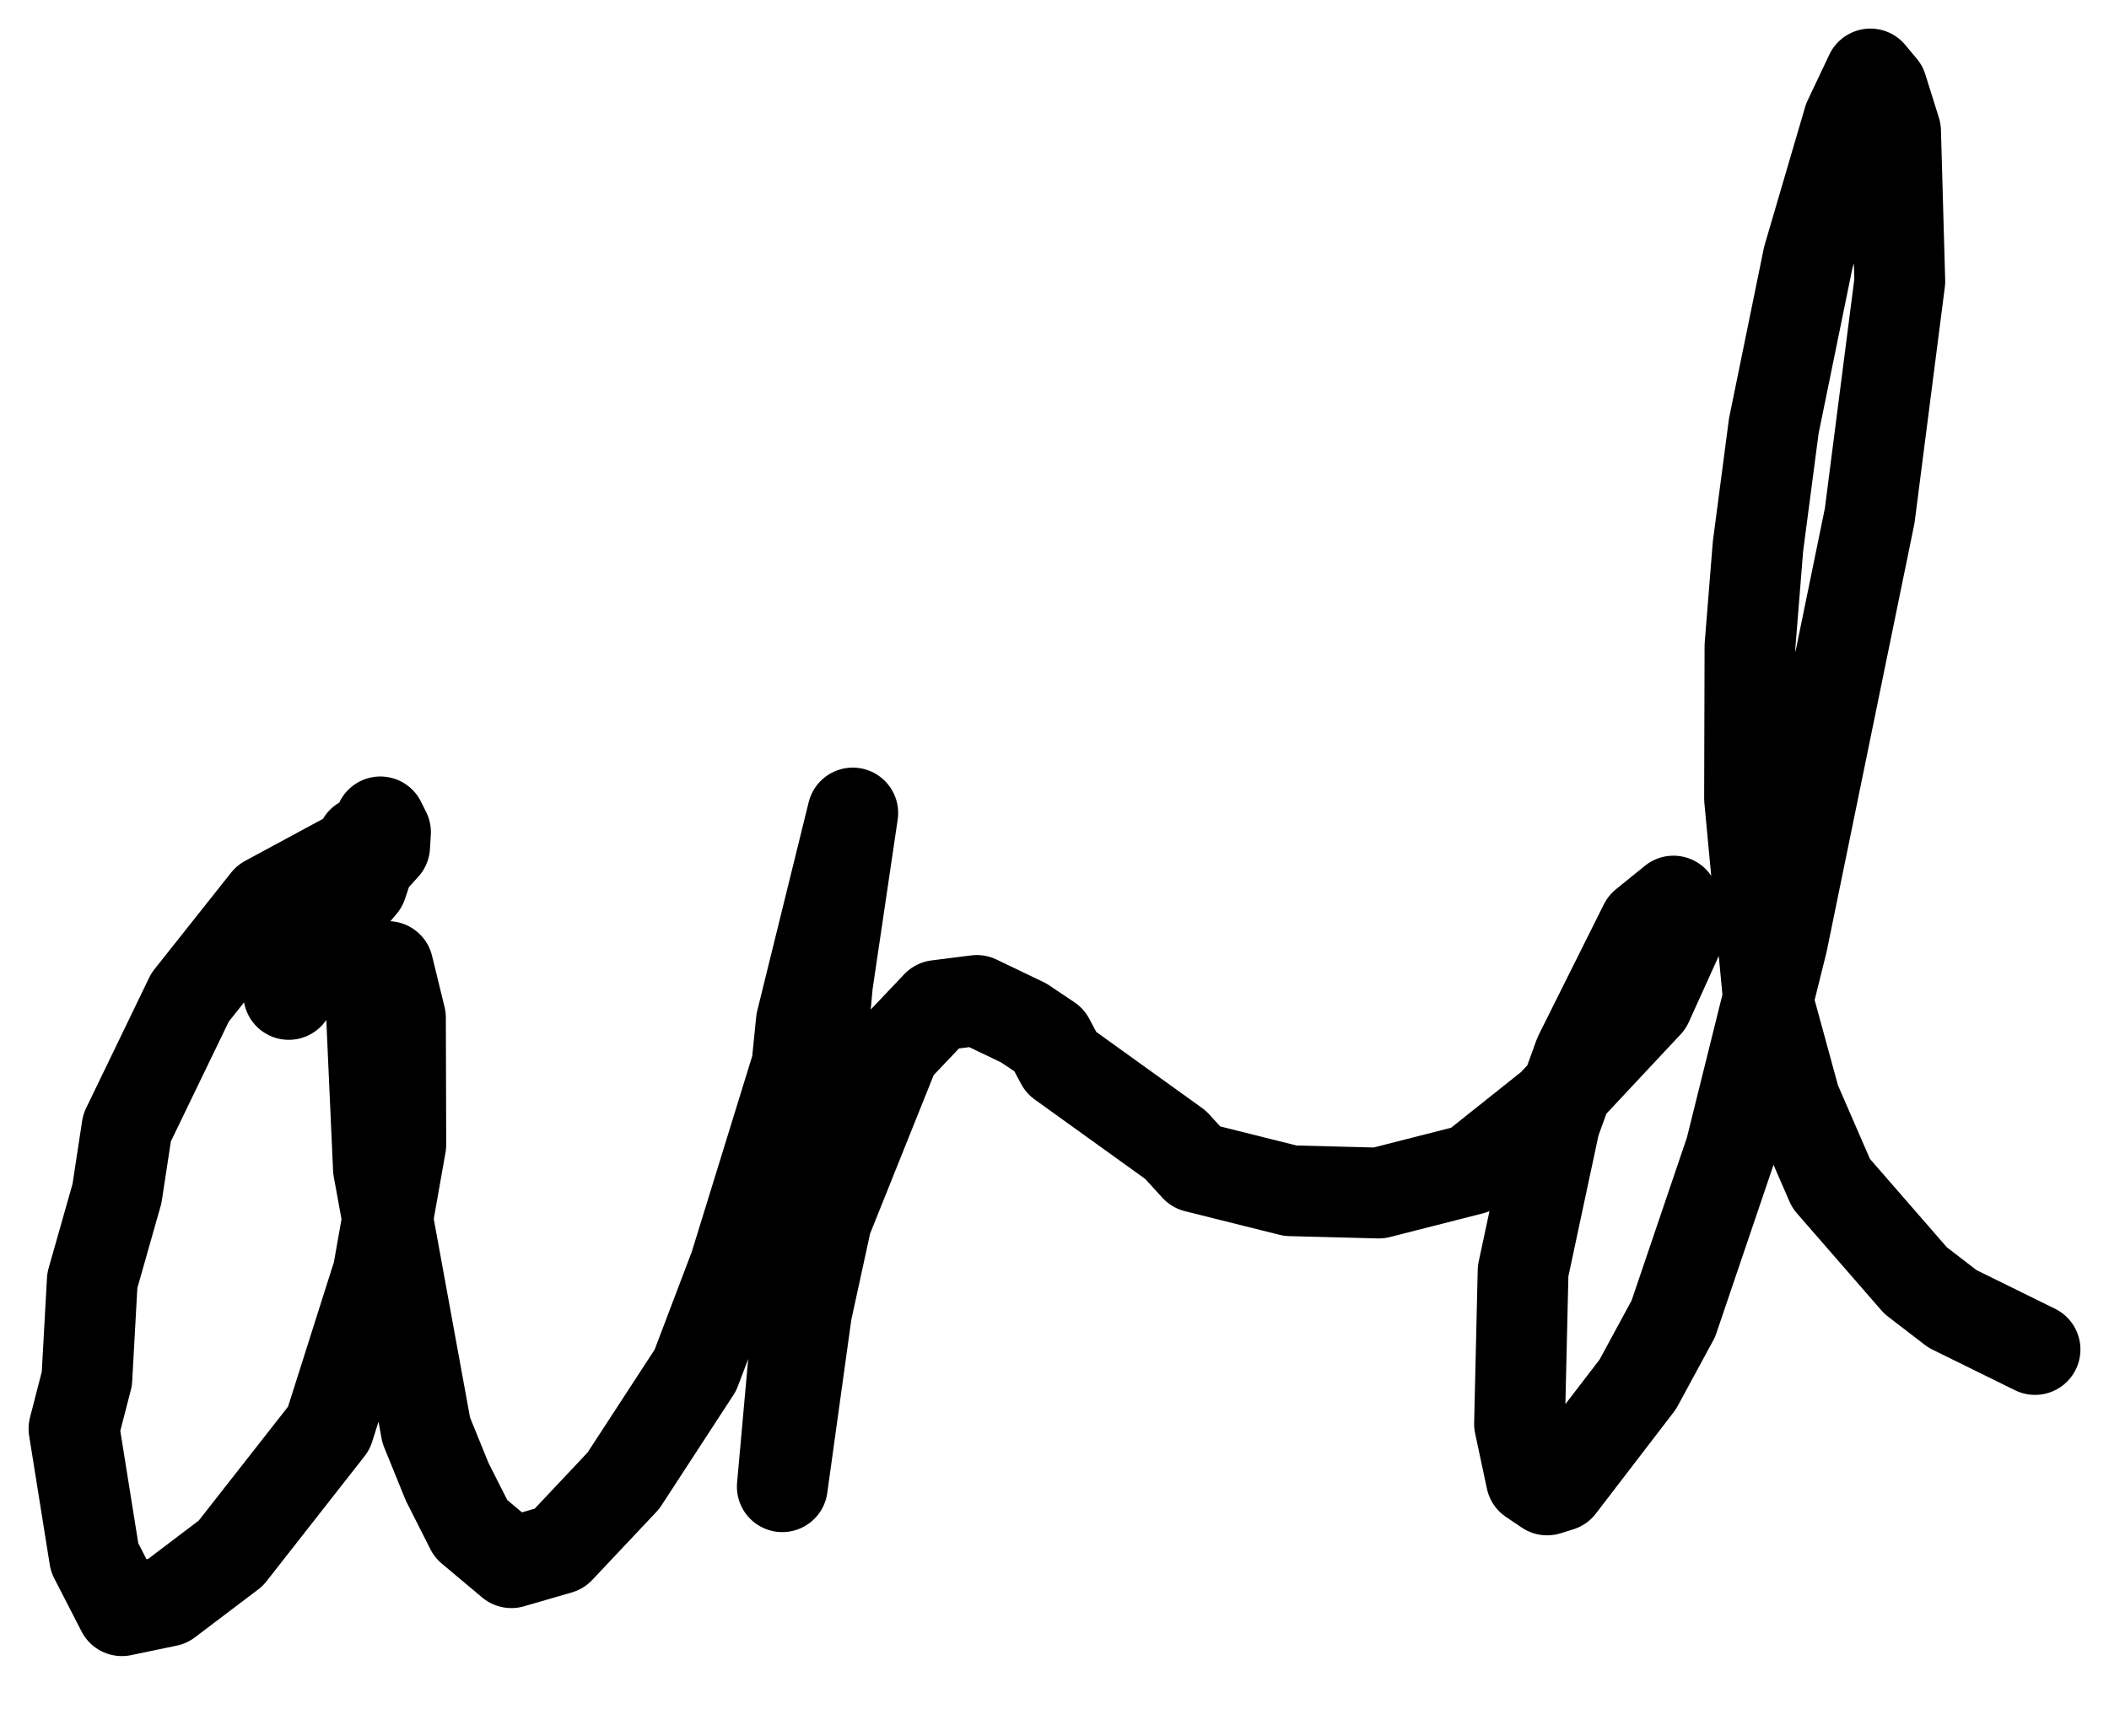
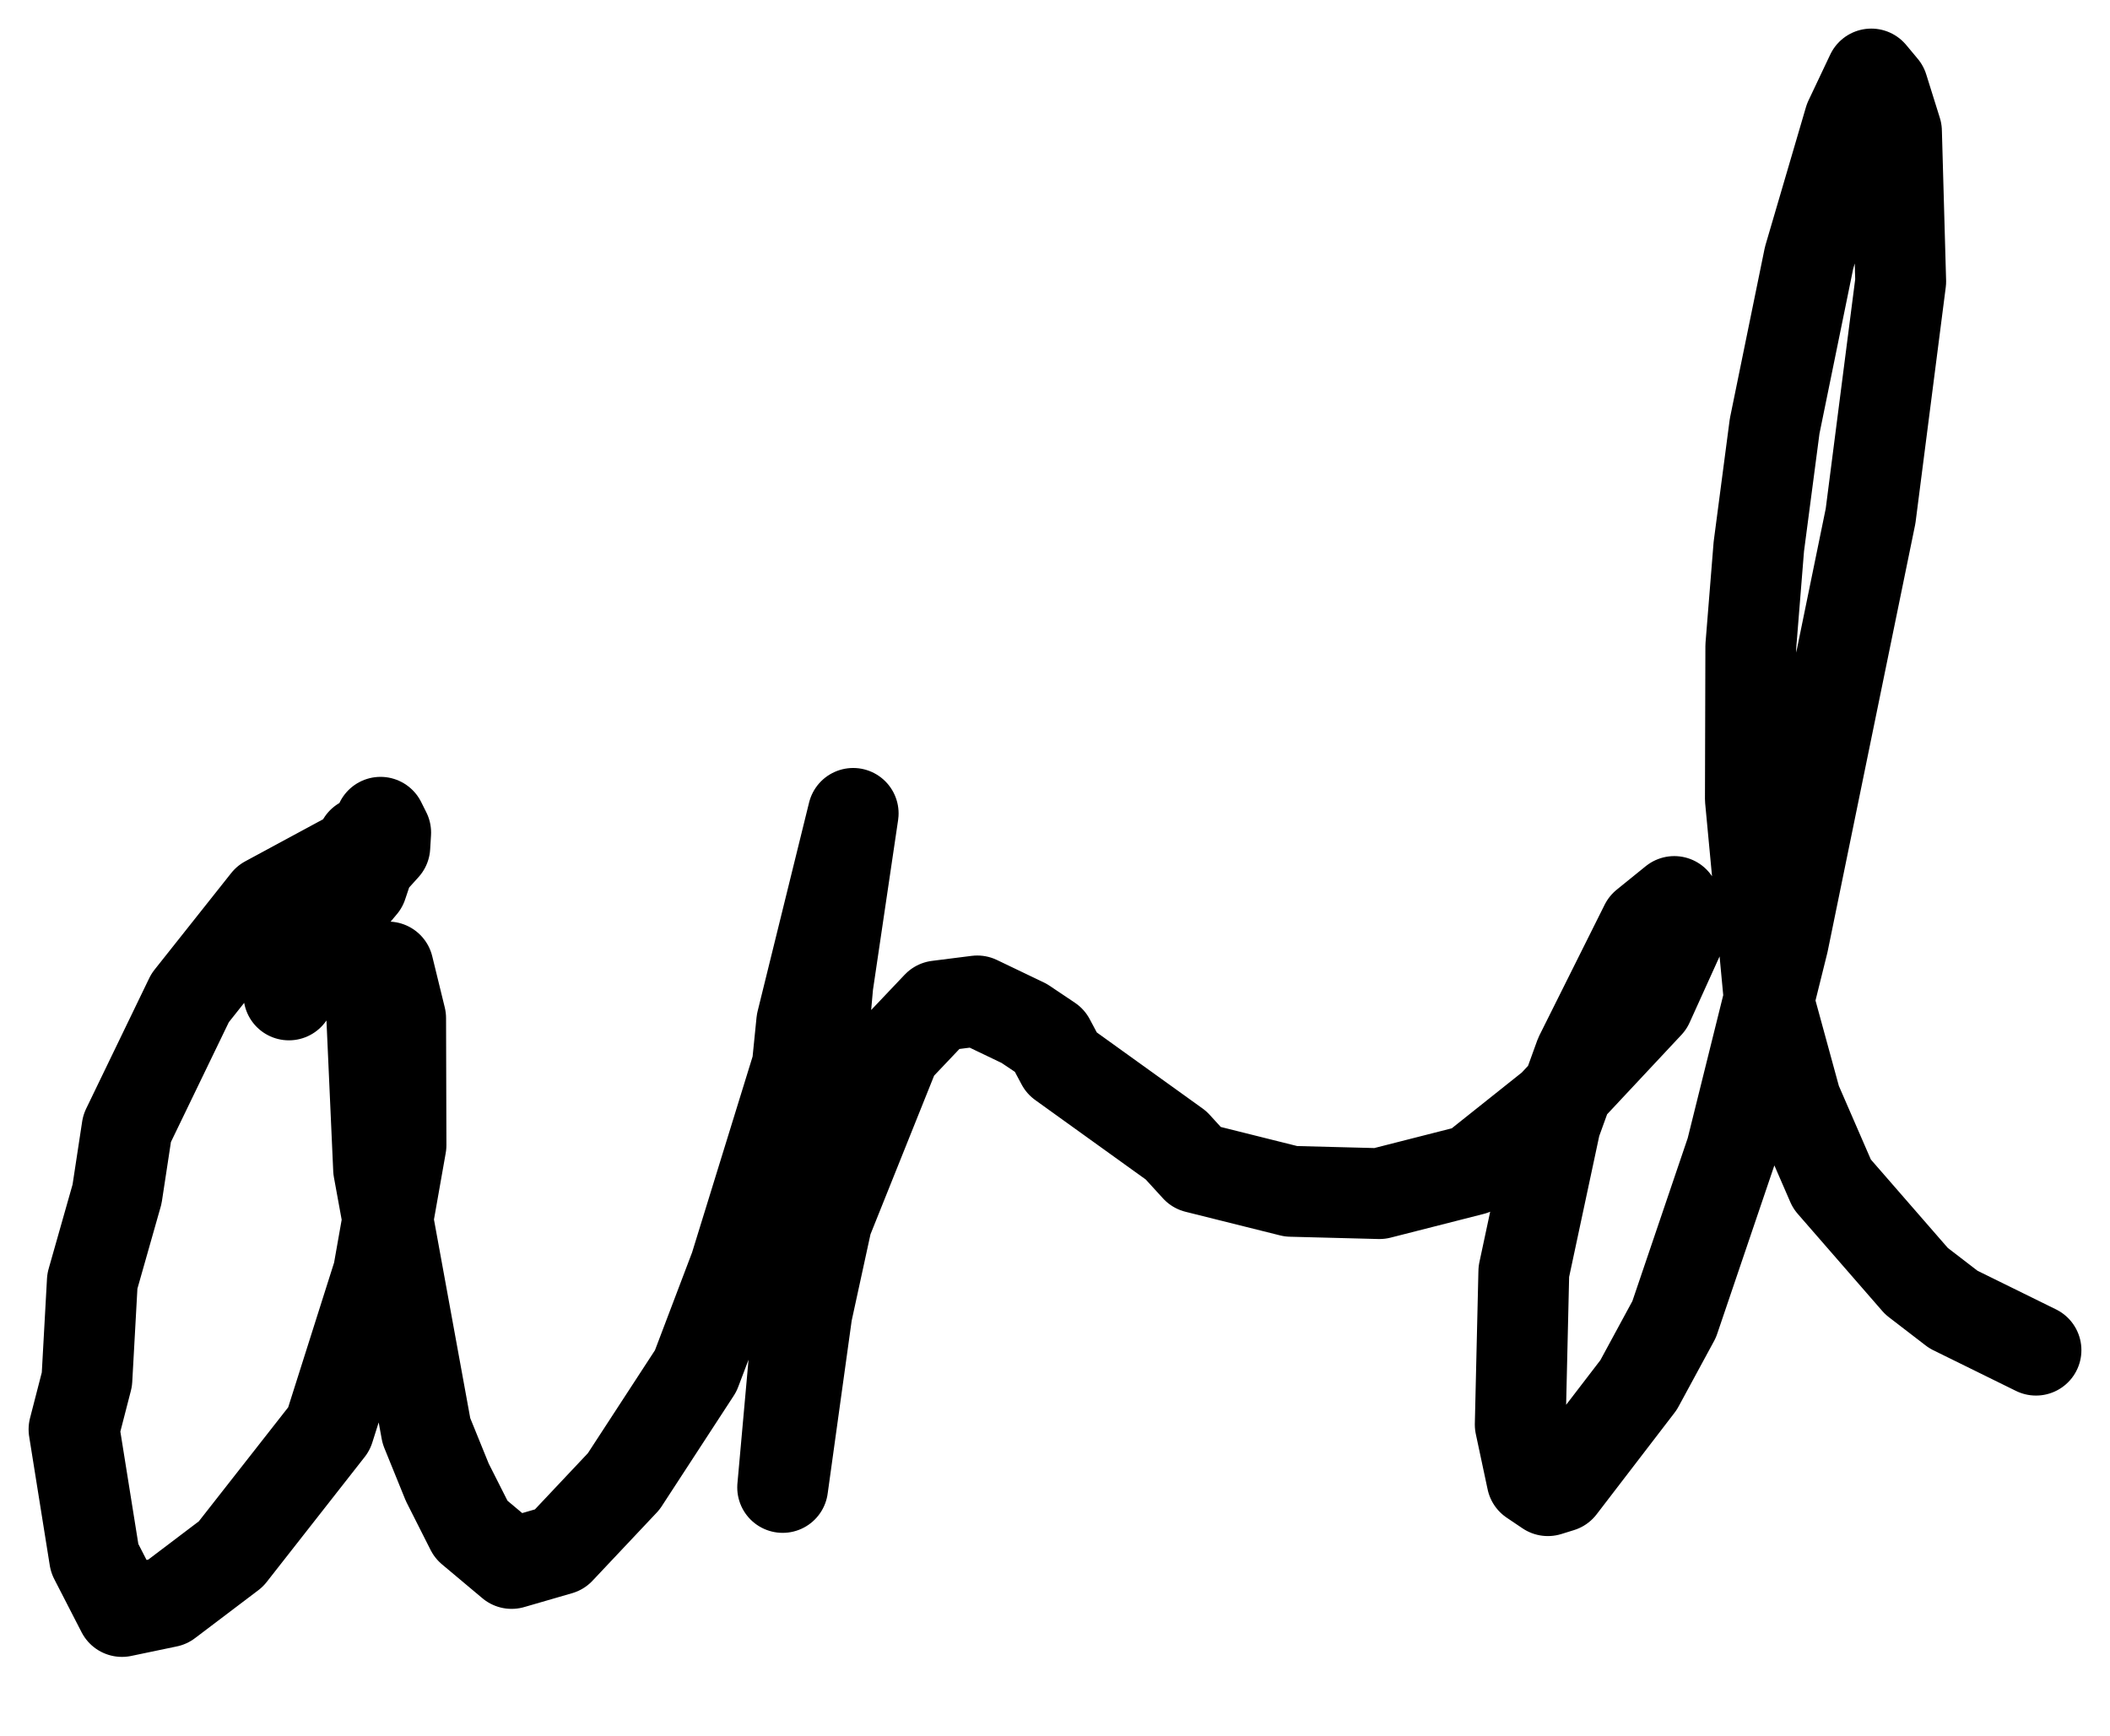
- <svg xmlns="http://www.w3.org/2000/svg" viewBox="48.781 219.488 29.477 24.264">
+ <svg xmlns="http://www.w3.org/2000/svg" viewBox="48.781 219.488 29.477 24.248">
  <path d="M 52.817 233.388 L 53.451 232.314 L 53.839 231.853 L 53.937 231.561 L 54.157 231.317 L 54.169 231.12 L 54.097 230.976 L 54.076 231.135 L 53.842 231.255 L 53.791 231.387 L 52.508 232.08 L 51.437 233.43 L 50.556 235.253 L 50.416 236.172 L 50.071 237.387 L 49.995 238.76 L 49.815 239.458 L 50.103 241.259 L 50.485 242.002 L 51.122 241.869 L 52.007 241.199 L 53.377 239.451 L 54.066 237.279 L 54.383 235.486 L 54.378 233.713 L 54.203 232.998 L 54.061 232.989 L 53.974 233.684 L 54.07 235.822 L 54.738 239.479 L 55.03 240.198 L 55.363 240.857 L 55.928 241.331 L 56.597 241.137 L 57.494 240.185 L 58.5 238.641 L 59.05 237.192 L 59.92 234.375 L 59.981 233.768 L 60.7 230.852 L 60.346 233.244 L 59.715 240.269 L 60.054 237.827 L 60.333 236.546 L 61.287 234.167 L 61.88 233.542 L 62.434 233.472 L 63.089 233.786 L 63.444 234.024 L 63.613 234.341 L 65.211 235.49 L 65.496 235.802 L 66.817 236.132 L 68.052 236.164 L 69.351 235.833 L 70.472 234.94 L 71.807 233.513 L 72.279 232.471 L 72.171 232.083 L 71.766 232.411 L 70.853 234.24 L 70.511 235.185 L 70.069 237.254 L 70.019 239.391 L 70.184 240.165 L 70.405 240.314 L 70.582 240.259 L 71.672 238.838 L 72.169 237.921 L 72.968 235.567 L 73.692 232.653 L 74.913 226.698 L 75.334 223.421 L 75.275 221.323 L 75.085 220.716 L 74.923 220.522 L 74.619 221.164 L 74.054 223.09 L 73.573 225.442 L 73.352 227.124 L 73.24 228.517 L 73.234 230.65 L 73.506 233.539 L 73.87 234.87 L 74.374 236.03 L 75.555 237.387 L 76.07 237.783 L 77.224 238.351" fill="none" stroke="#000000" stroke-width="1.269" stroke-linecap="round" stroke-linejoin="round" stroke-opacity="1" />
</svg>
